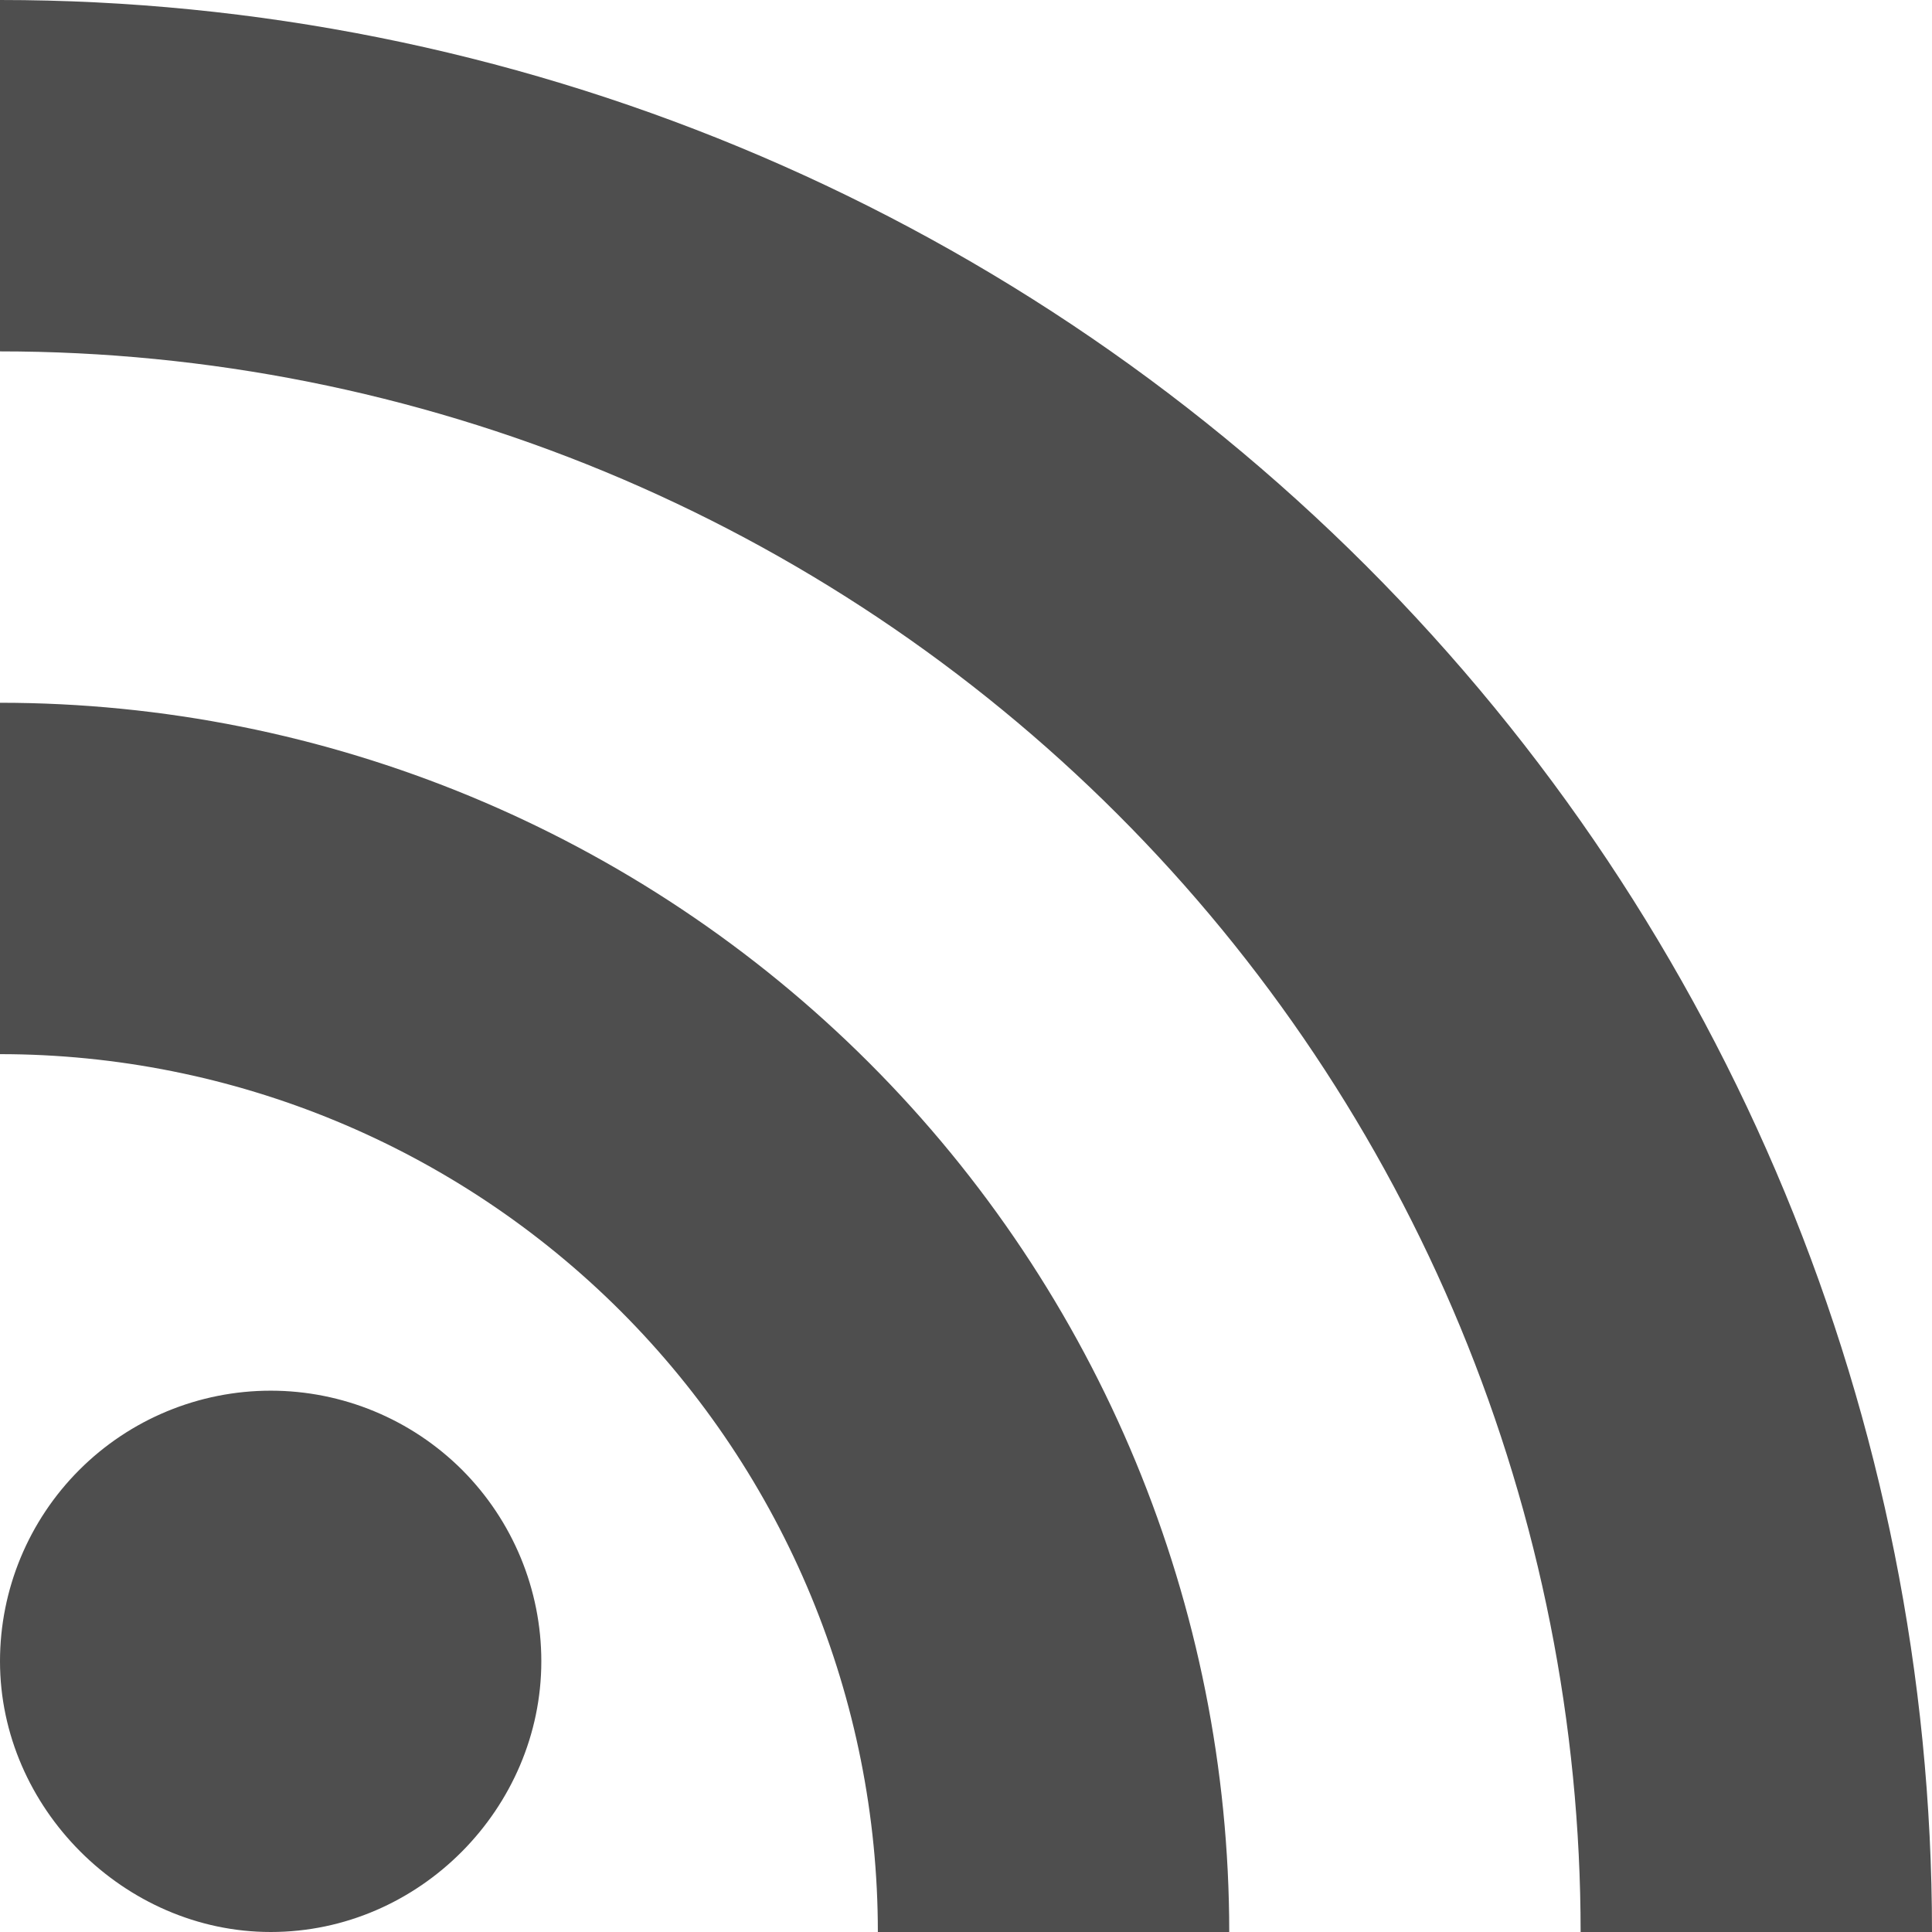
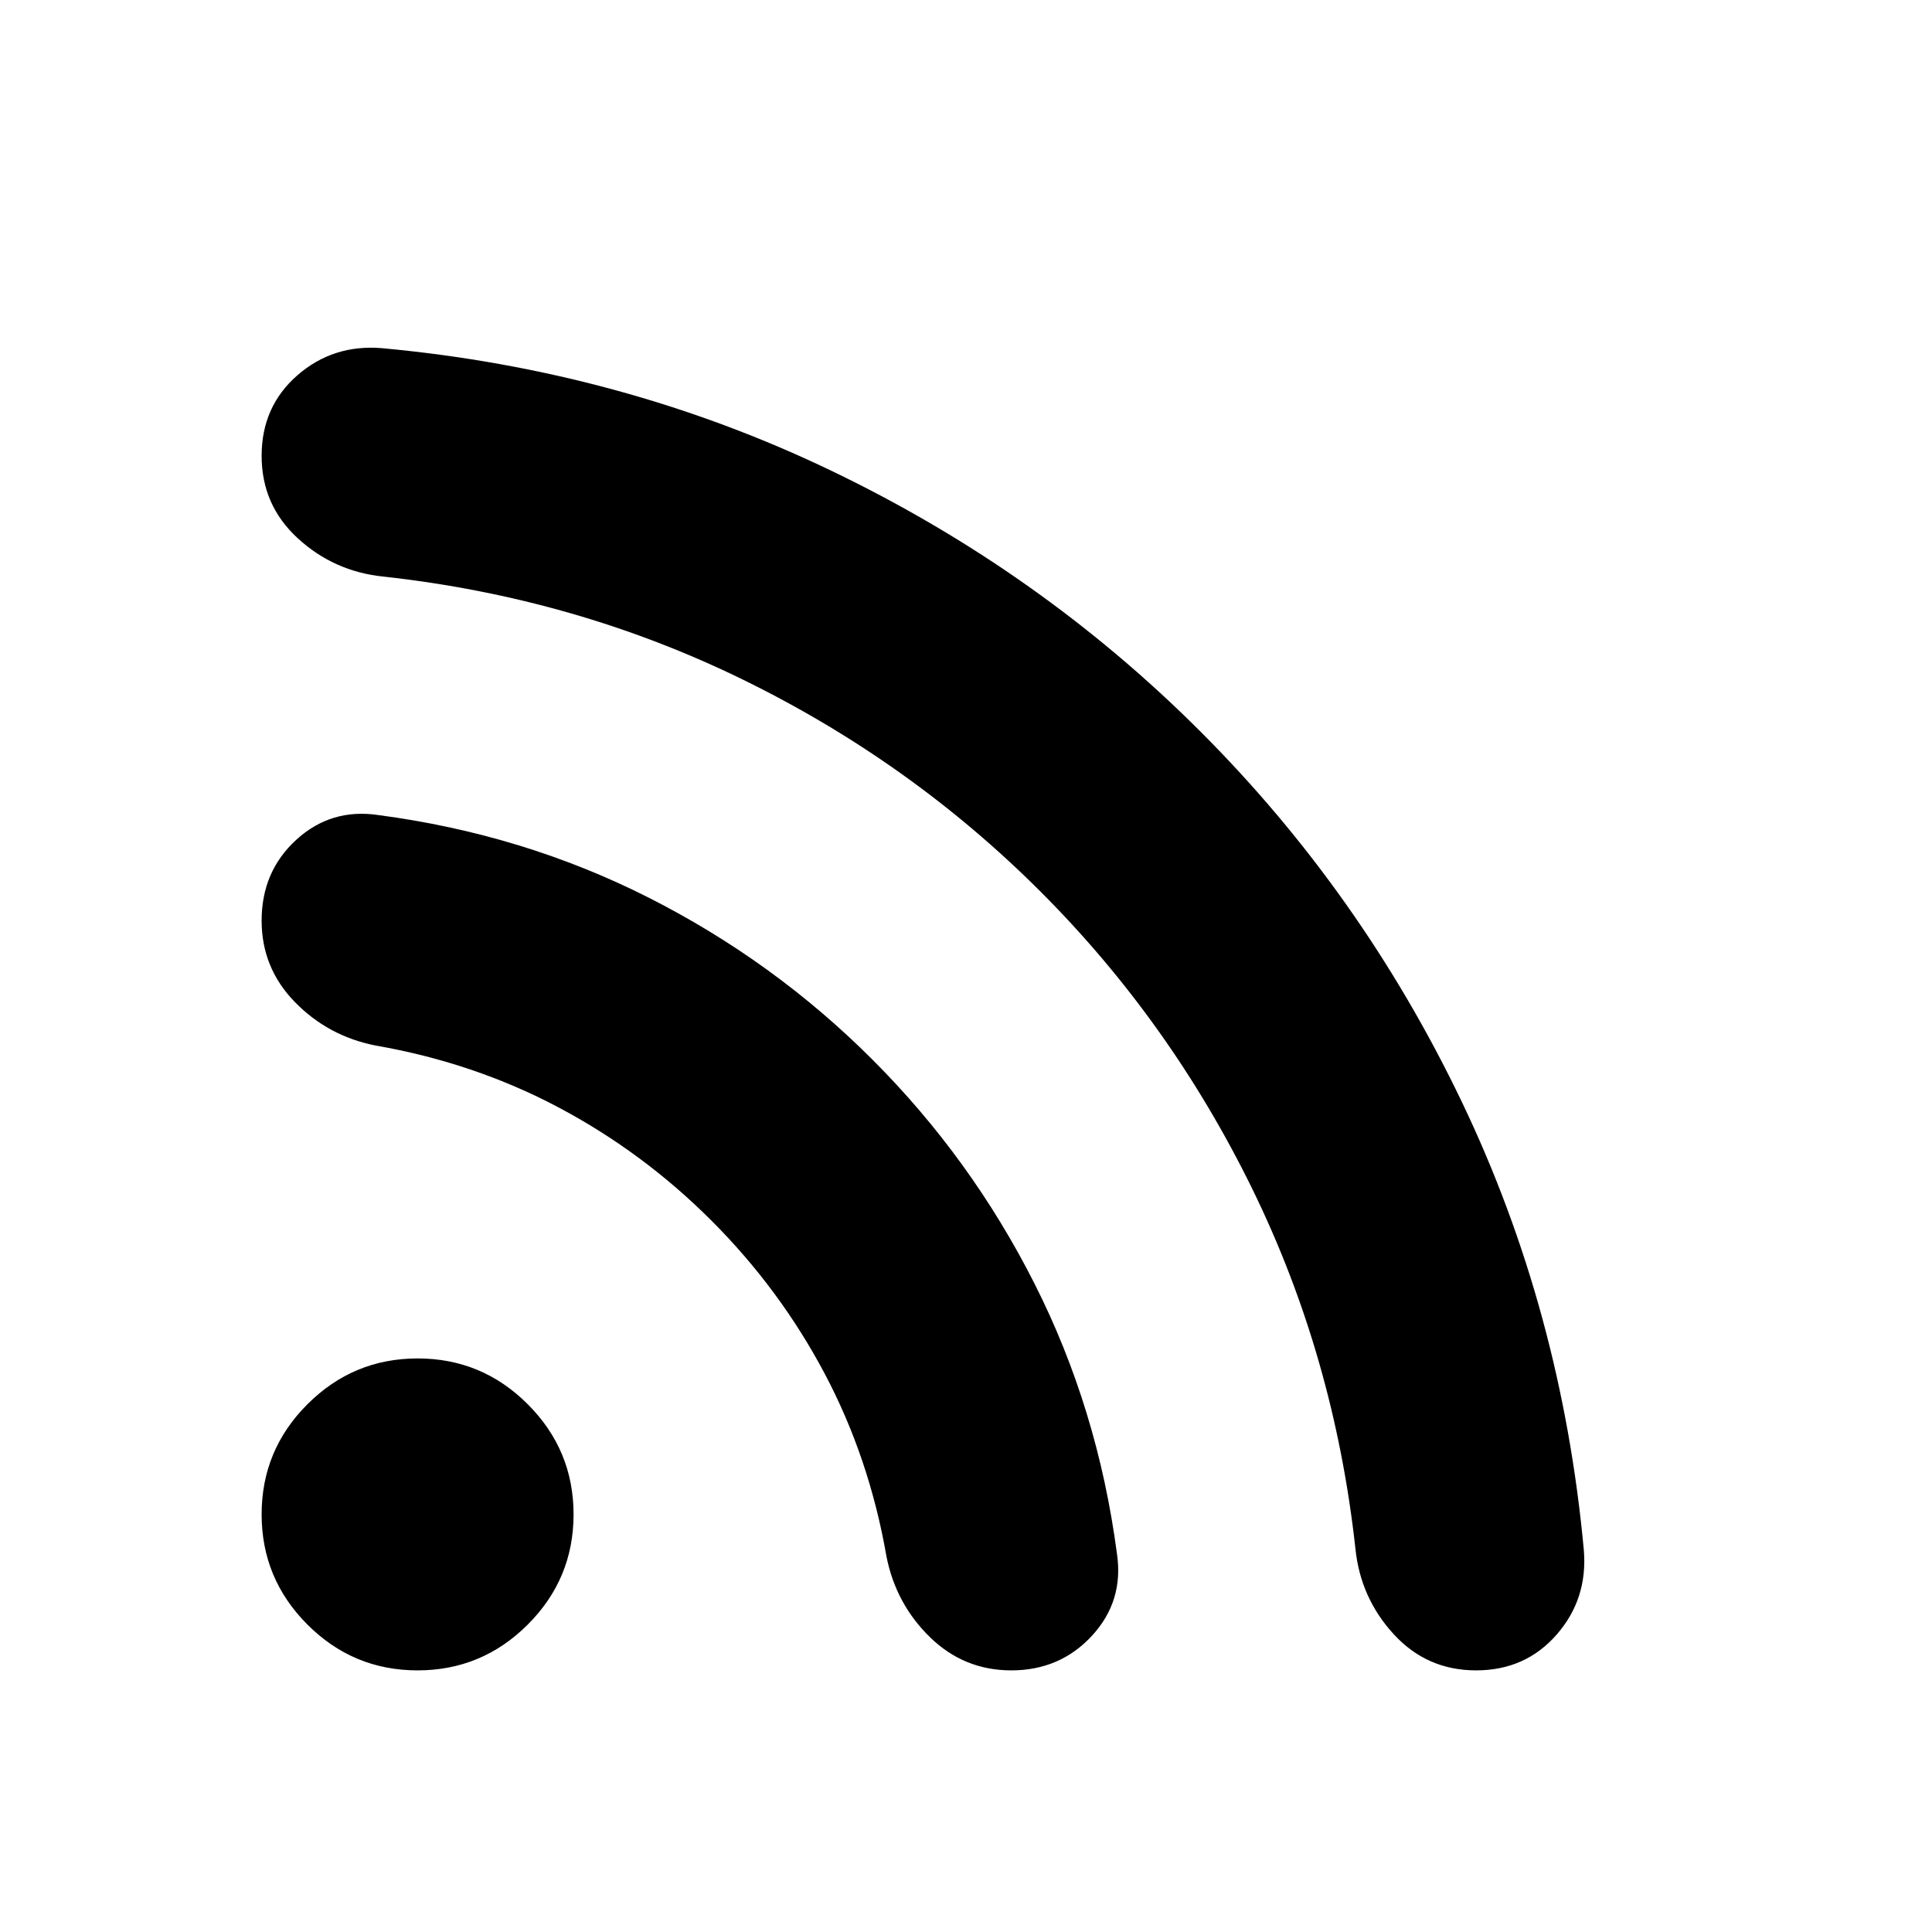
- <svg xmlns="http://www.w3.org/2000/svg" width="16" height="16" viewBox="0 0 16 16" fill="none">
-   <path d="M2.242 11.517C2.836 11.517 3.406 11.753 3.827 12.173C4.247 12.594 4.483 13.164 4.483 13.758C4.483 14.972 3.476 16 2.242 16C1.028 16 0 14.972 0 13.758C0 13.164 0.236 12.594 0.657 12.173C1.077 11.753 1.647 11.517 2.242 11.517ZM0 0C4.243 0 8.313 1.686 11.314 4.686C14.314 7.687 16 11.757 16 16H13.09C13.09 14.281 12.751 12.579 12.094 10.991C11.436 9.403 10.472 7.96 9.256 6.744C8.04 5.528 6.597 4.564 5.009 3.906C3.421 3.249 1.719 2.91 0 2.91V0ZM0 5.82C2.7 5.82 5.289 6.893 7.198 8.802C9.107 10.711 10.18 13.3 10.18 16H7.27C7.27 14.072 6.504 12.223 5.141 10.859C3.777 9.496 1.928 8.73 0 8.73V5.82Z" fill="#4E4E4E" />
+ <svg xmlns="http://www.w3.org/2000/svg" viewBox="0 -960 960 960" width="24" height="24">
+   <path d="M207.48-130q-31.98 0-54.73-22.77Q130-175.54 130-207.52t22.77-54.73Q175.54-285 207.52-285t54.73 22.77Q285-239.46 285-207.48t-22.77 54.73Q239.46-130 207.48-130Zm525.99 0q-24.47 0-40.97-18t-19-42.5Q663-286 622.25-369.25T517-517q-64.5-64.5-147.75-105.25T190.5-673.5Q166-676 148-692.49q-18-16.5-18-41 0-24.51 17.75-40.01Q165.5-789 189.74-787 309-776 412.75-726.25 516.5-676.5 596.5-596.5t129.75 183.75Q776-309 787-189.74q2 24.24-13.53 41.99-15.53 17.75-40 17.75Zm-230.97 0q-23.48 0-40.39-16.48T440.5-186.5q-8.5-49-30.75-91t-56.25-76q-34-34-76-56.25t-91-30.75q-23.54-4.7-40.02-21.63Q130-479.05 130-502.55q0-24.45 17.25-40.2Q164.5-558.5 188-555q72 9.5 134.25 41t111.25 80.5q49 49 80.5 111.25T555-188q3.5 23.5-12.37 40.75Q526.77-130 502.5-130Z" />
</svg>
